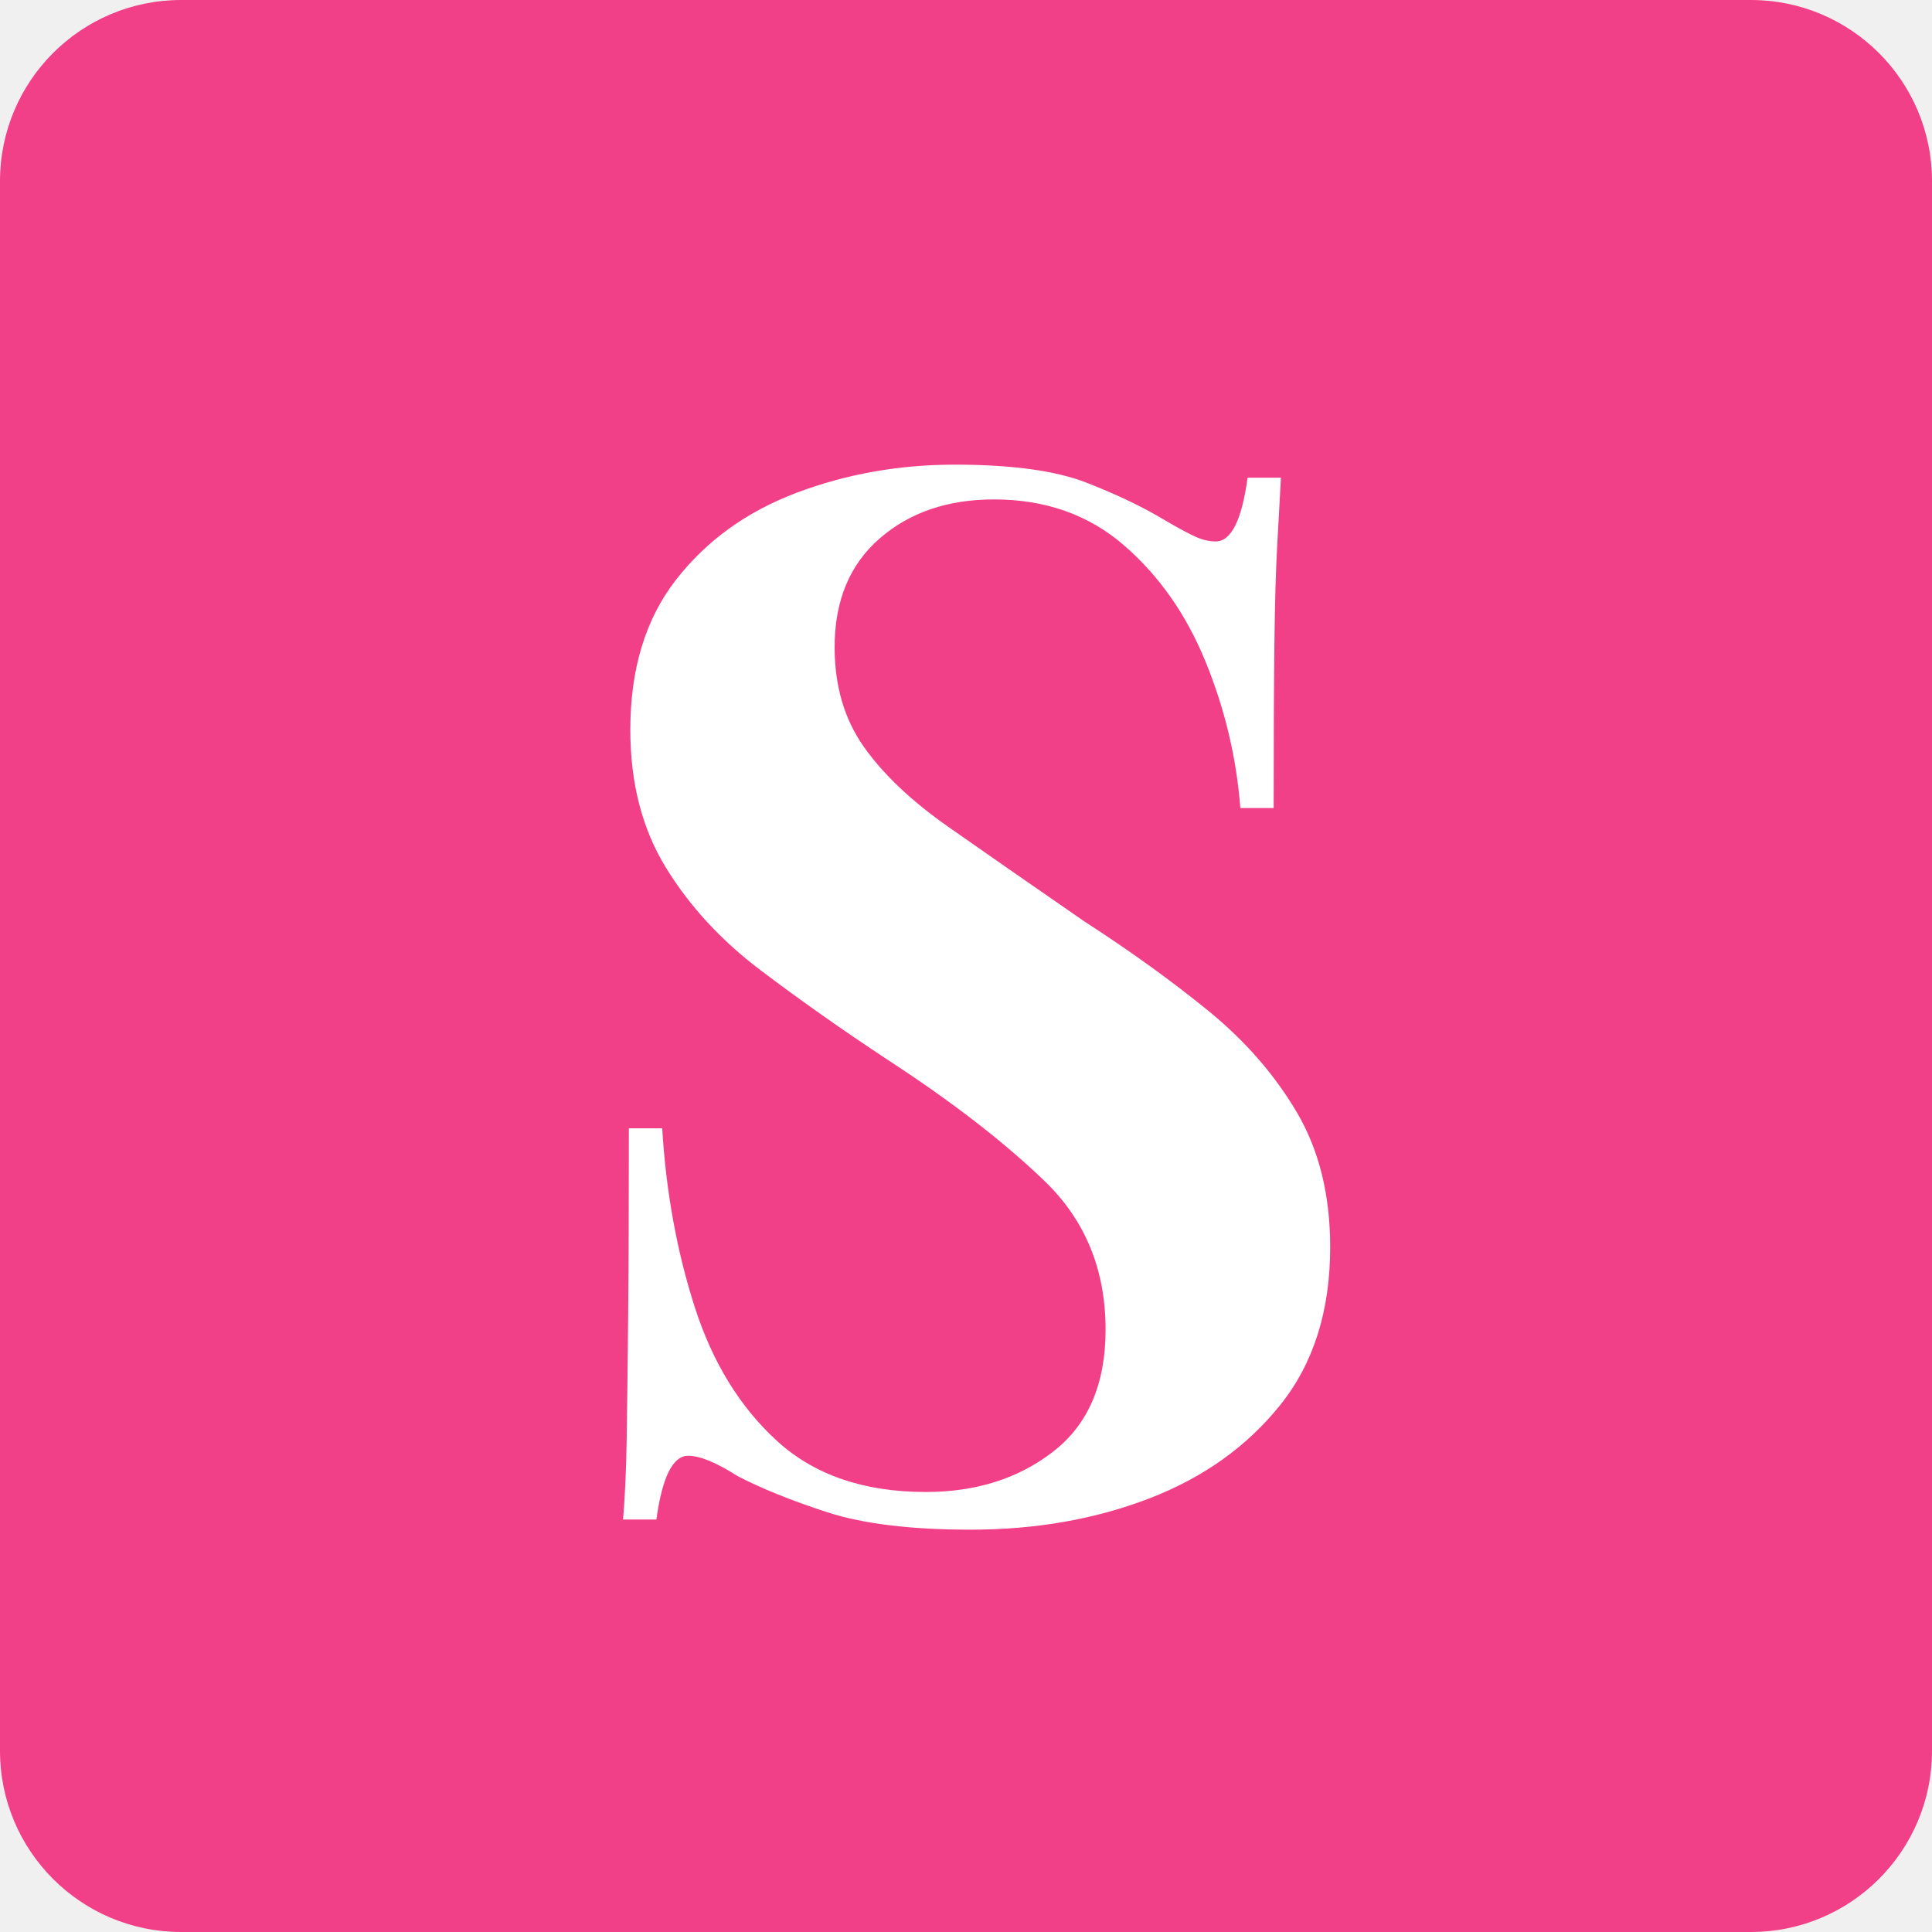
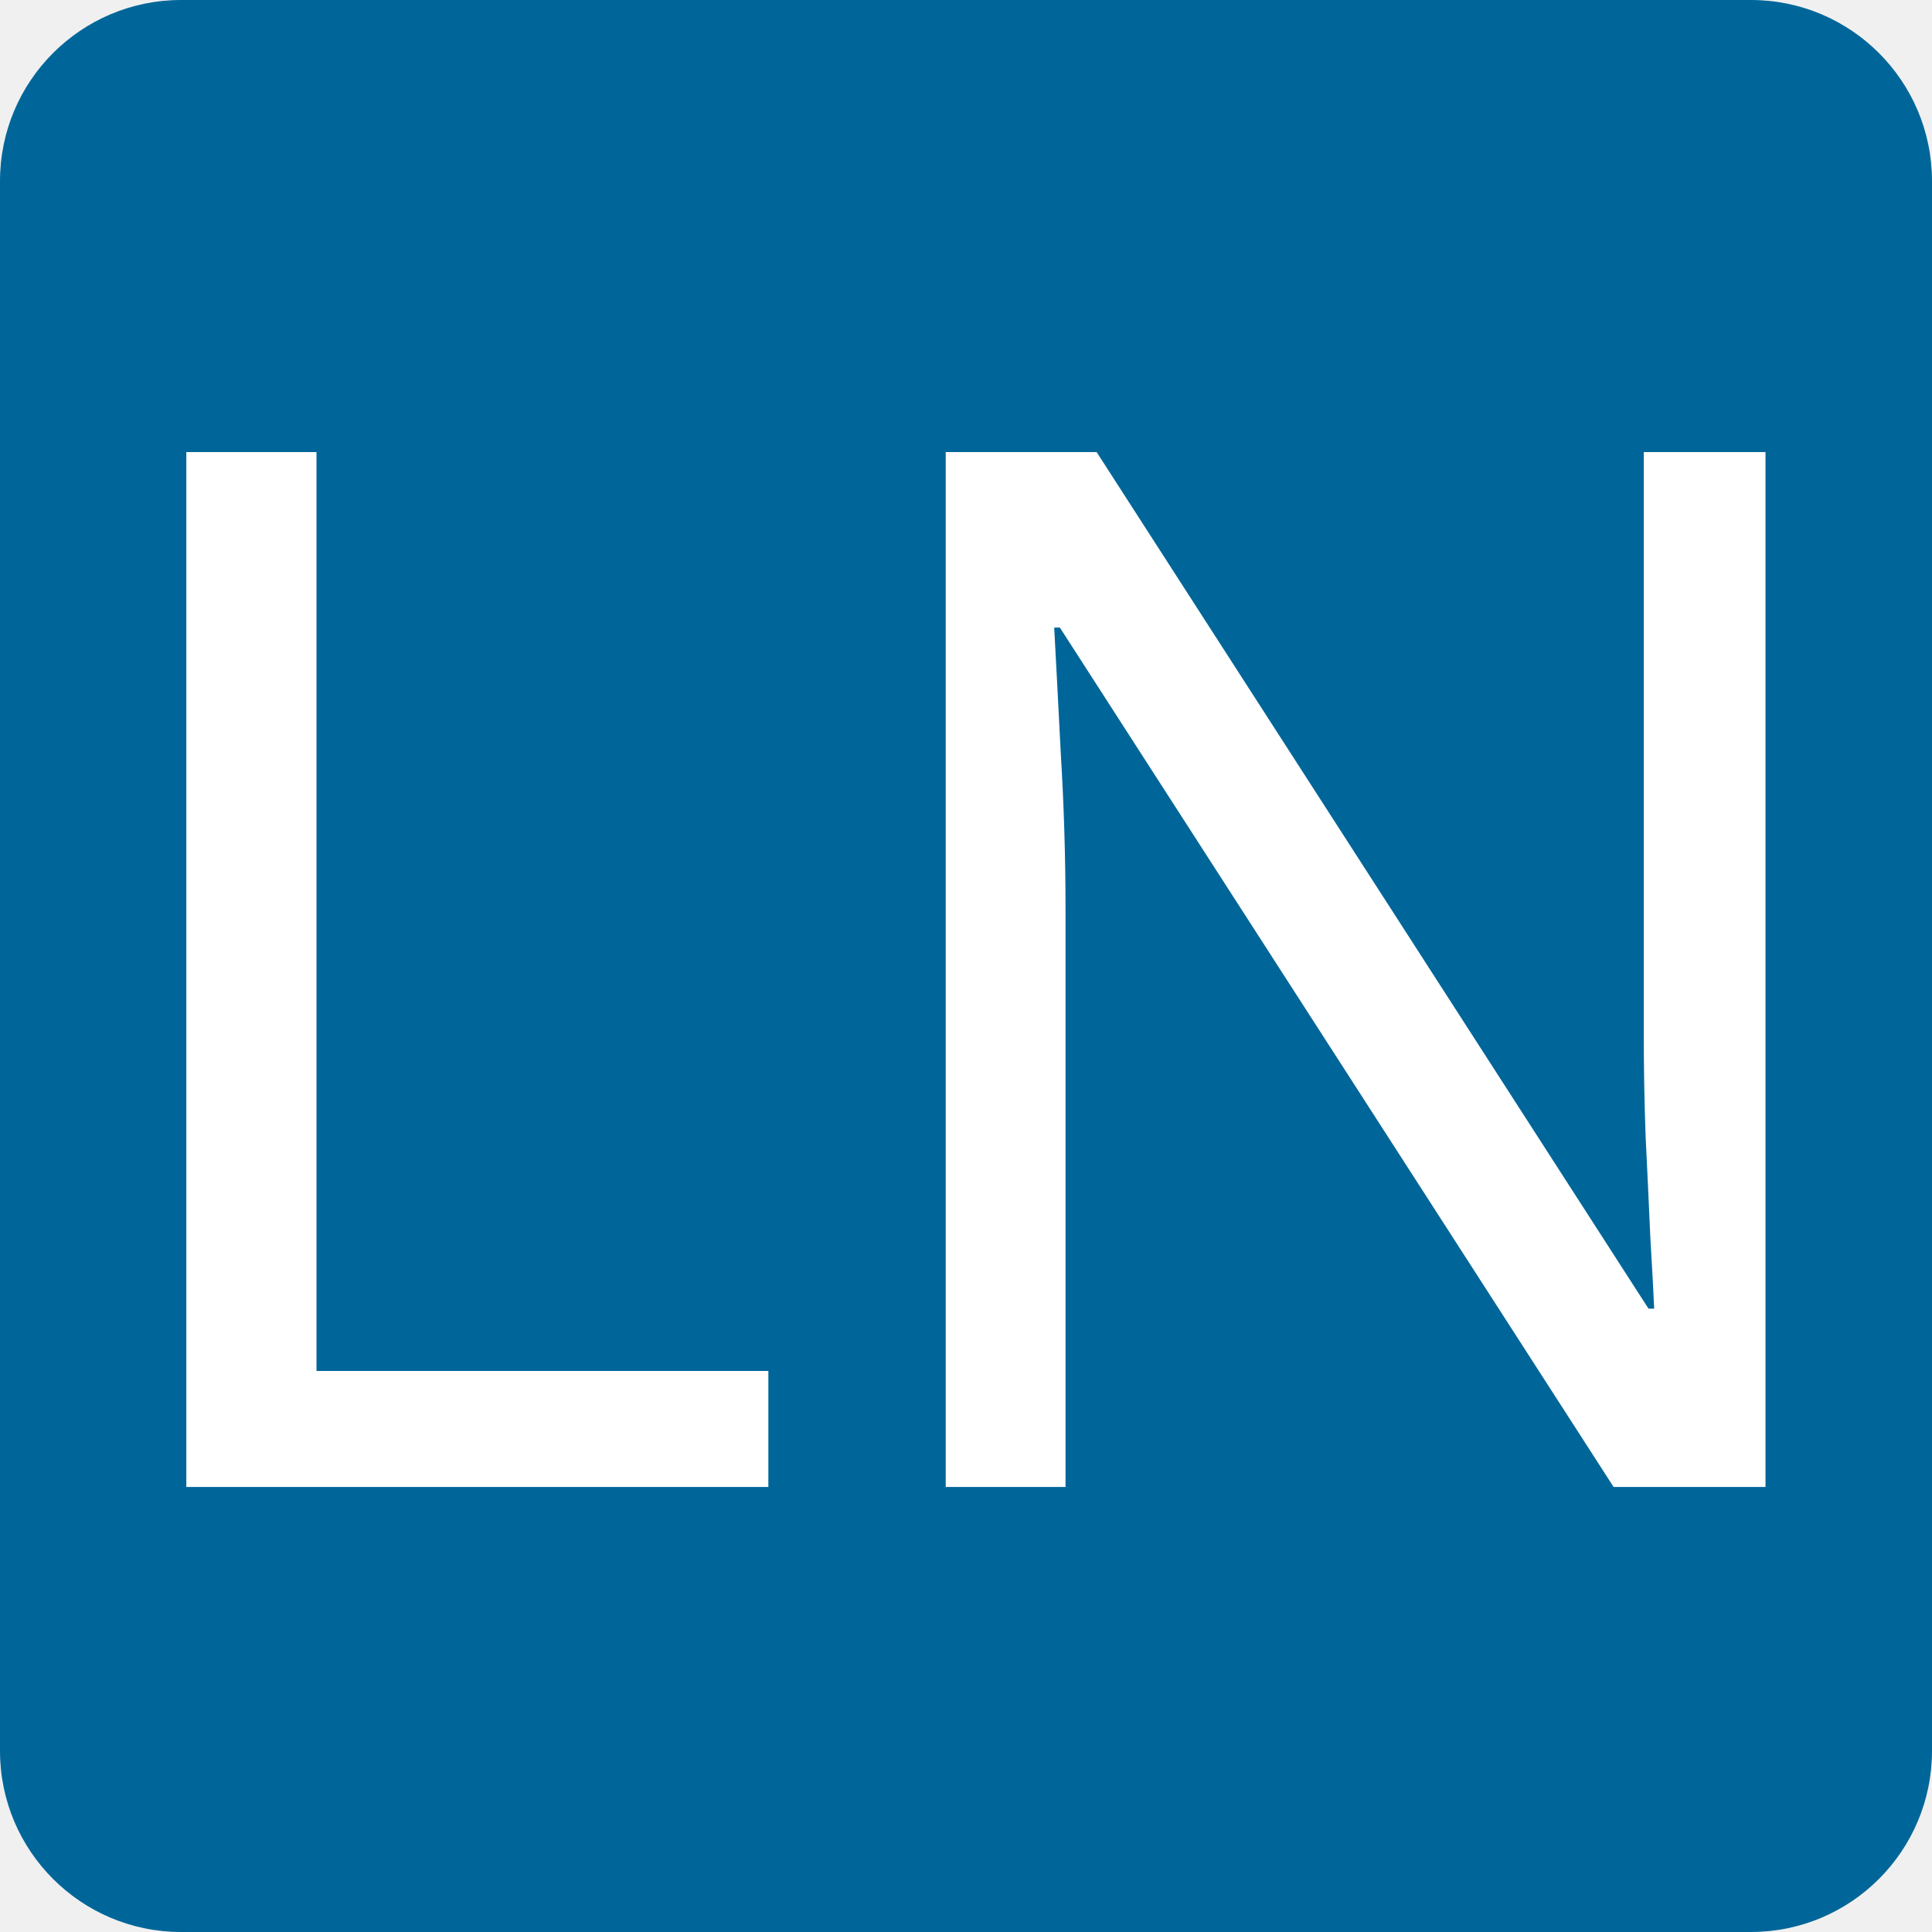
- <svg xmlns="http://www.w3.org/2000/svg" width="32px" height="32px" viewBox="0 0 32 32" version="1.1">
+ <svg xmlns="http://www.w3.org/2000/svg" width="32px" height="32px" viewBox="0 0 32 32" version="1.1" id="svg8">
+   <defs id="defs12" />
  <g id="Page-1" stroke="none" stroke-width="1" fill="none" fill-rule="evenodd">
-     <g id="Group">
-       <rect id="Rectangle" fill="#f24088" x="0" y="0" width="32" height="32" rx="3" />
-       <path d="M16.08,25.336 C17.152,25.336 18.136,25.164 19.032,24.82 C19.928,24.476 20.652,23.96 21.204,23.272 C21.756,22.584 22.032,21.712 22.032,20.656 C22.032,19.792 21.848,19.048 21.48,18.424 C21.112,17.8 20.624,17.24 20.016,16.744 C19.408,16.248 18.72,15.752 17.952,15.256 C17.072,14.648 16.324,14.128 15.708,13.696 C15.092,13.264 14.624,12.82 14.304,12.364 C13.984,11.908 13.824,11.36 13.824,10.72 C13.824,9.952 14.072,9.352 14.568,8.92 C15.064,8.488 15.696,8.272 16.464,8.272 C17.312,8.272 18.028,8.524 18.612,9.028 C19.196,9.532 19.648,10.176 19.968,10.96 C20.288,11.744 20.48,12.552 20.544,13.384 L20.544,13.384 L21.096,13.384 C21.096,12.264 21.1,11.36 21.108,10.672 C21.116,9.984 21.132,9.428 21.156,9.004 L21.17,8.757 C21.188,8.437 21.203,8.155 21.216,7.912 L21.216,7.912 L20.664,7.912 C20.568,8.616 20.392,8.968 20.136,8.968 C20.024,8.968 19.908,8.94 19.788,8.884 C19.668,8.828 19.512,8.744 19.32,8.632 C18.952,8.408 18.512,8.196 18,7.996 C17.488,7.796 16.76,7.696 15.816,7.696 C14.888,7.696 14.012,7.852 13.188,8.164 C12.364,8.476 11.7,8.956 11.196,9.604 C10.692,10.252 10.44,11.08 10.44,12.088 C10.44,12.968 10.636,13.728 11.028,14.368 C11.42,15.008 11.944,15.576 12.6,16.072 C13.256,16.568 13.96,17.064 14.712,17.56 C15.768,18.248 16.632,18.916 17.304,19.564 C17.976,20.212 18.312,21.032 18.312,22.024 C18.312,22.92 18.024,23.592 17.448,24.04 C16.872,24.488 16.168,24.712 15.336,24.712 C14.312,24.712 13.492,24.432 12.876,23.872 C12.26,23.312 11.804,22.572 11.508,21.652 C11.212,20.732 11.032,19.744 10.968,18.688 L10.968,18.688 L10.416,18.688 C10.416,19.952 10.412,20.996 10.404,21.82 C10.396,22.644 10.388,23.312 10.38,23.824 C10.372,24.336 10.352,24.784 10.32,25.168 L10.32,25.168 L10.872,25.168 C10.968,24.464 11.144,24.112 11.4,24.112 C11.592,24.112 11.864,24.224 12.216,24.448 C12.616,24.656 13.112,24.856 13.704,25.048 C14.296,25.24 15.088,25.336 16.08,25.336 Z" id="S" fill="#FFFFFF" fill-rule="nonzero" />
-     </g>
+     <rect id="Rectangle" fill="#f24088" x="0" y="0" width="32" height="32" rx="3" style="fill:#006699;fill-opacity:1" />
+     <text xml:space="preserve" style="font-style:normal;font-weight:normal;font-size:24px;line-height:1.25;font-family:sans-serif;fill:#ffffff;fill-opacity:1;stroke:none" x="0.756" y="24.627" id="text843">
+       <tspan id="tspan841" x="0.756" y="24.627">LN</tspan>
+     </text>
  </g>
</svg>
